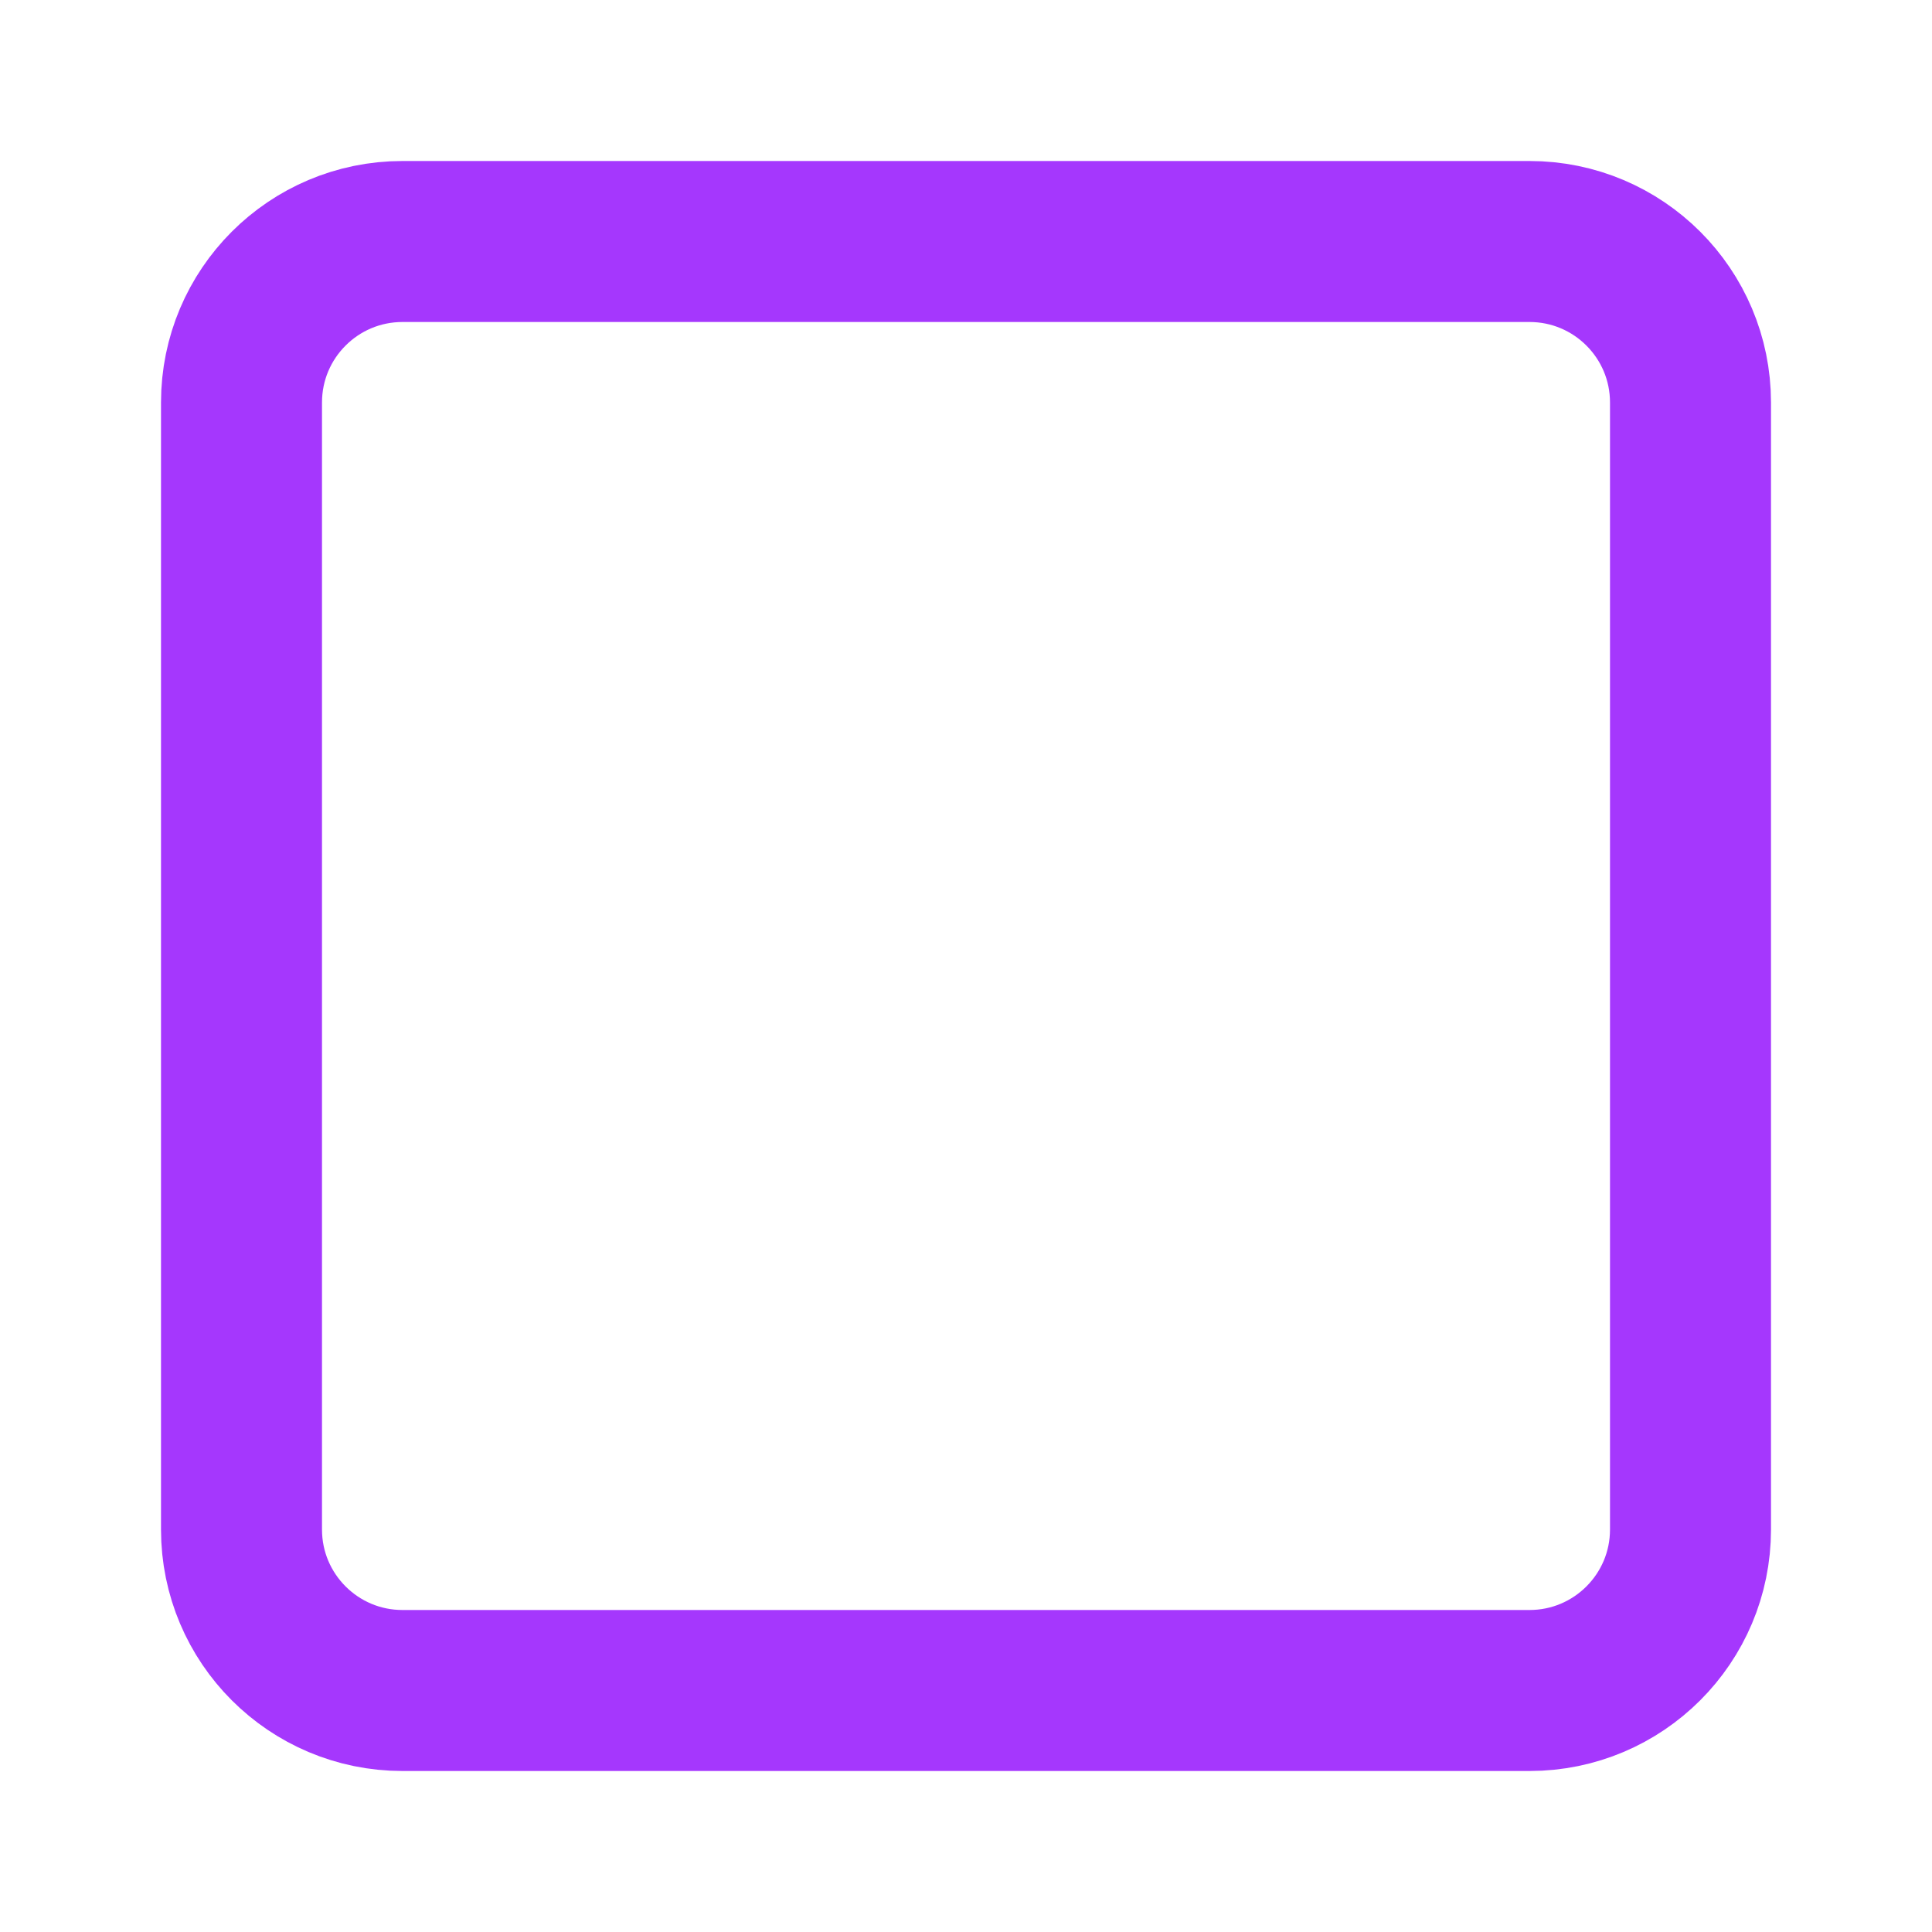
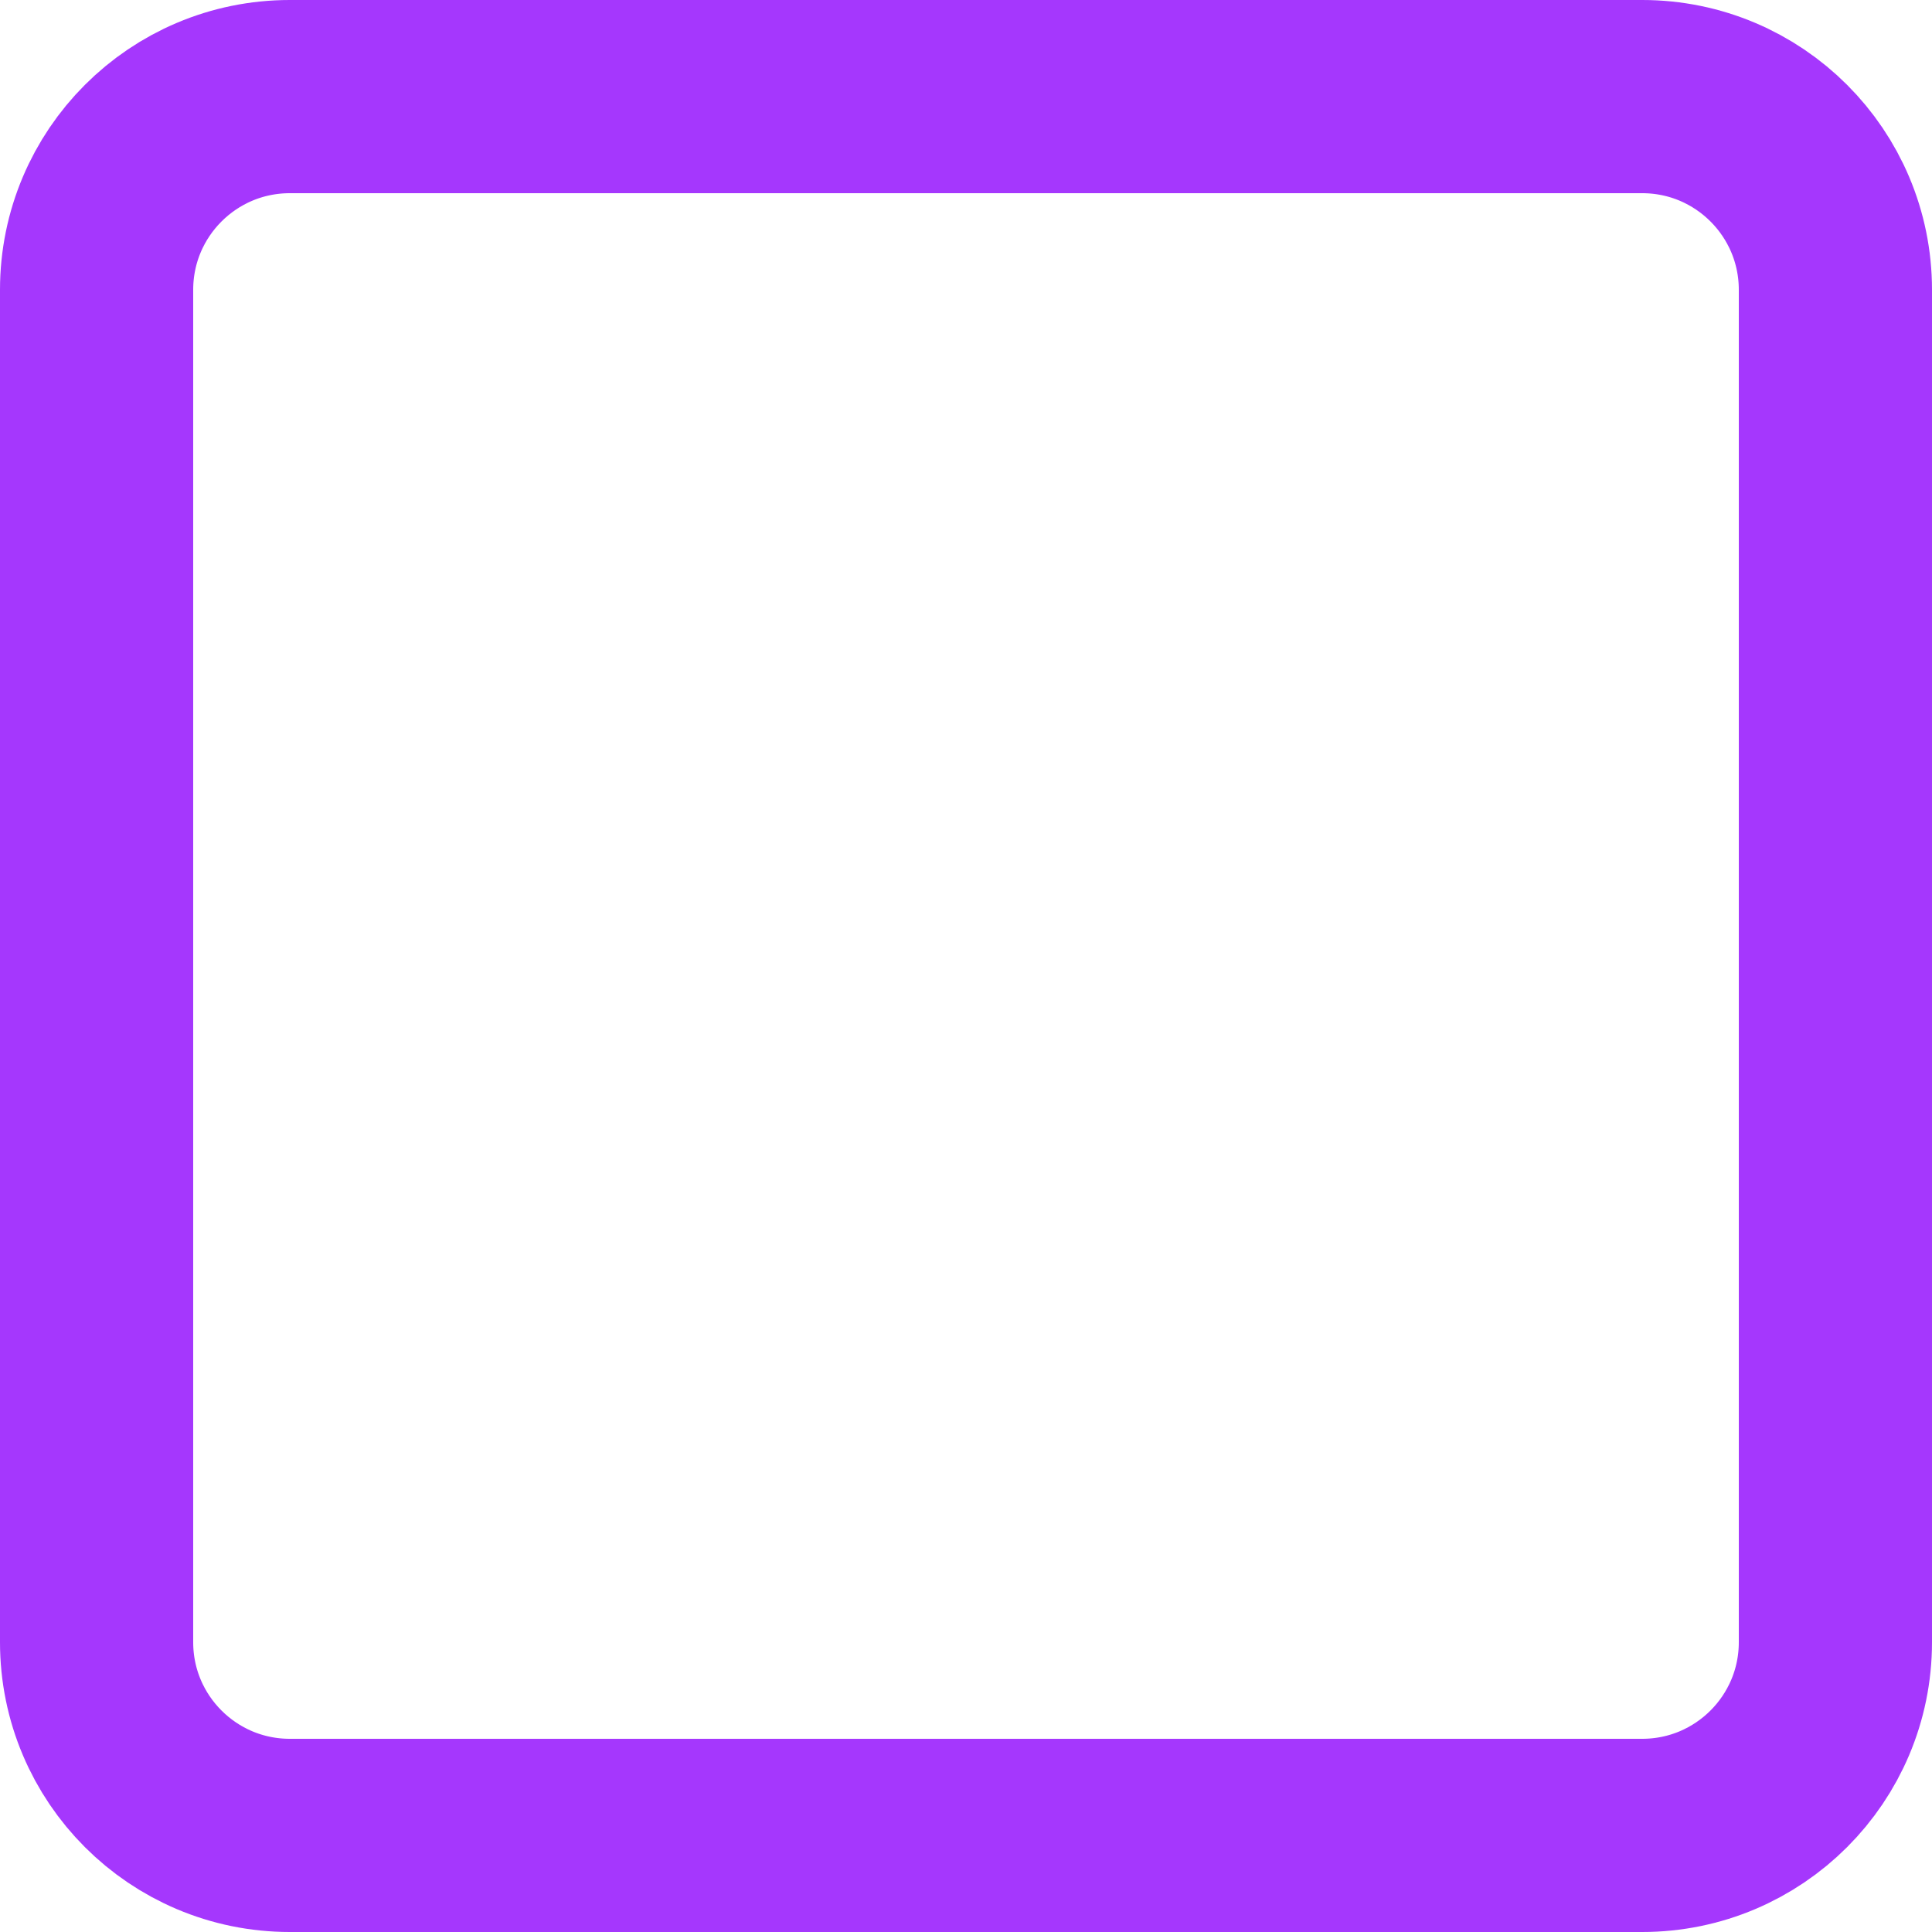
- <svg xmlns="http://www.w3.org/2000/svg" fill="none" height="24" stroke="#a537fd" stroke-linecap="round" stroke-linejoin="round" stroke-width="2" viewBox="0 0 24 24" width="24">
-   <rect height="18" rx="2" width="18" x="3" y="3" />
+ <svg xmlns="http://www.w3.org/2000/svg" height="20" viewBox="0 0 20 20" width="20">
+   <g fill="none" fill-rule="evenodd">
+     <path d="m0 0h20v20h-20z" fill="none" />
+     <rect height="18" rx="2" stroke="#a537fd" stroke-linecap="round" stroke-linejoin="round" stroke-width="2" width="18" x="1" y="1" />
+   </g>
</svg>
